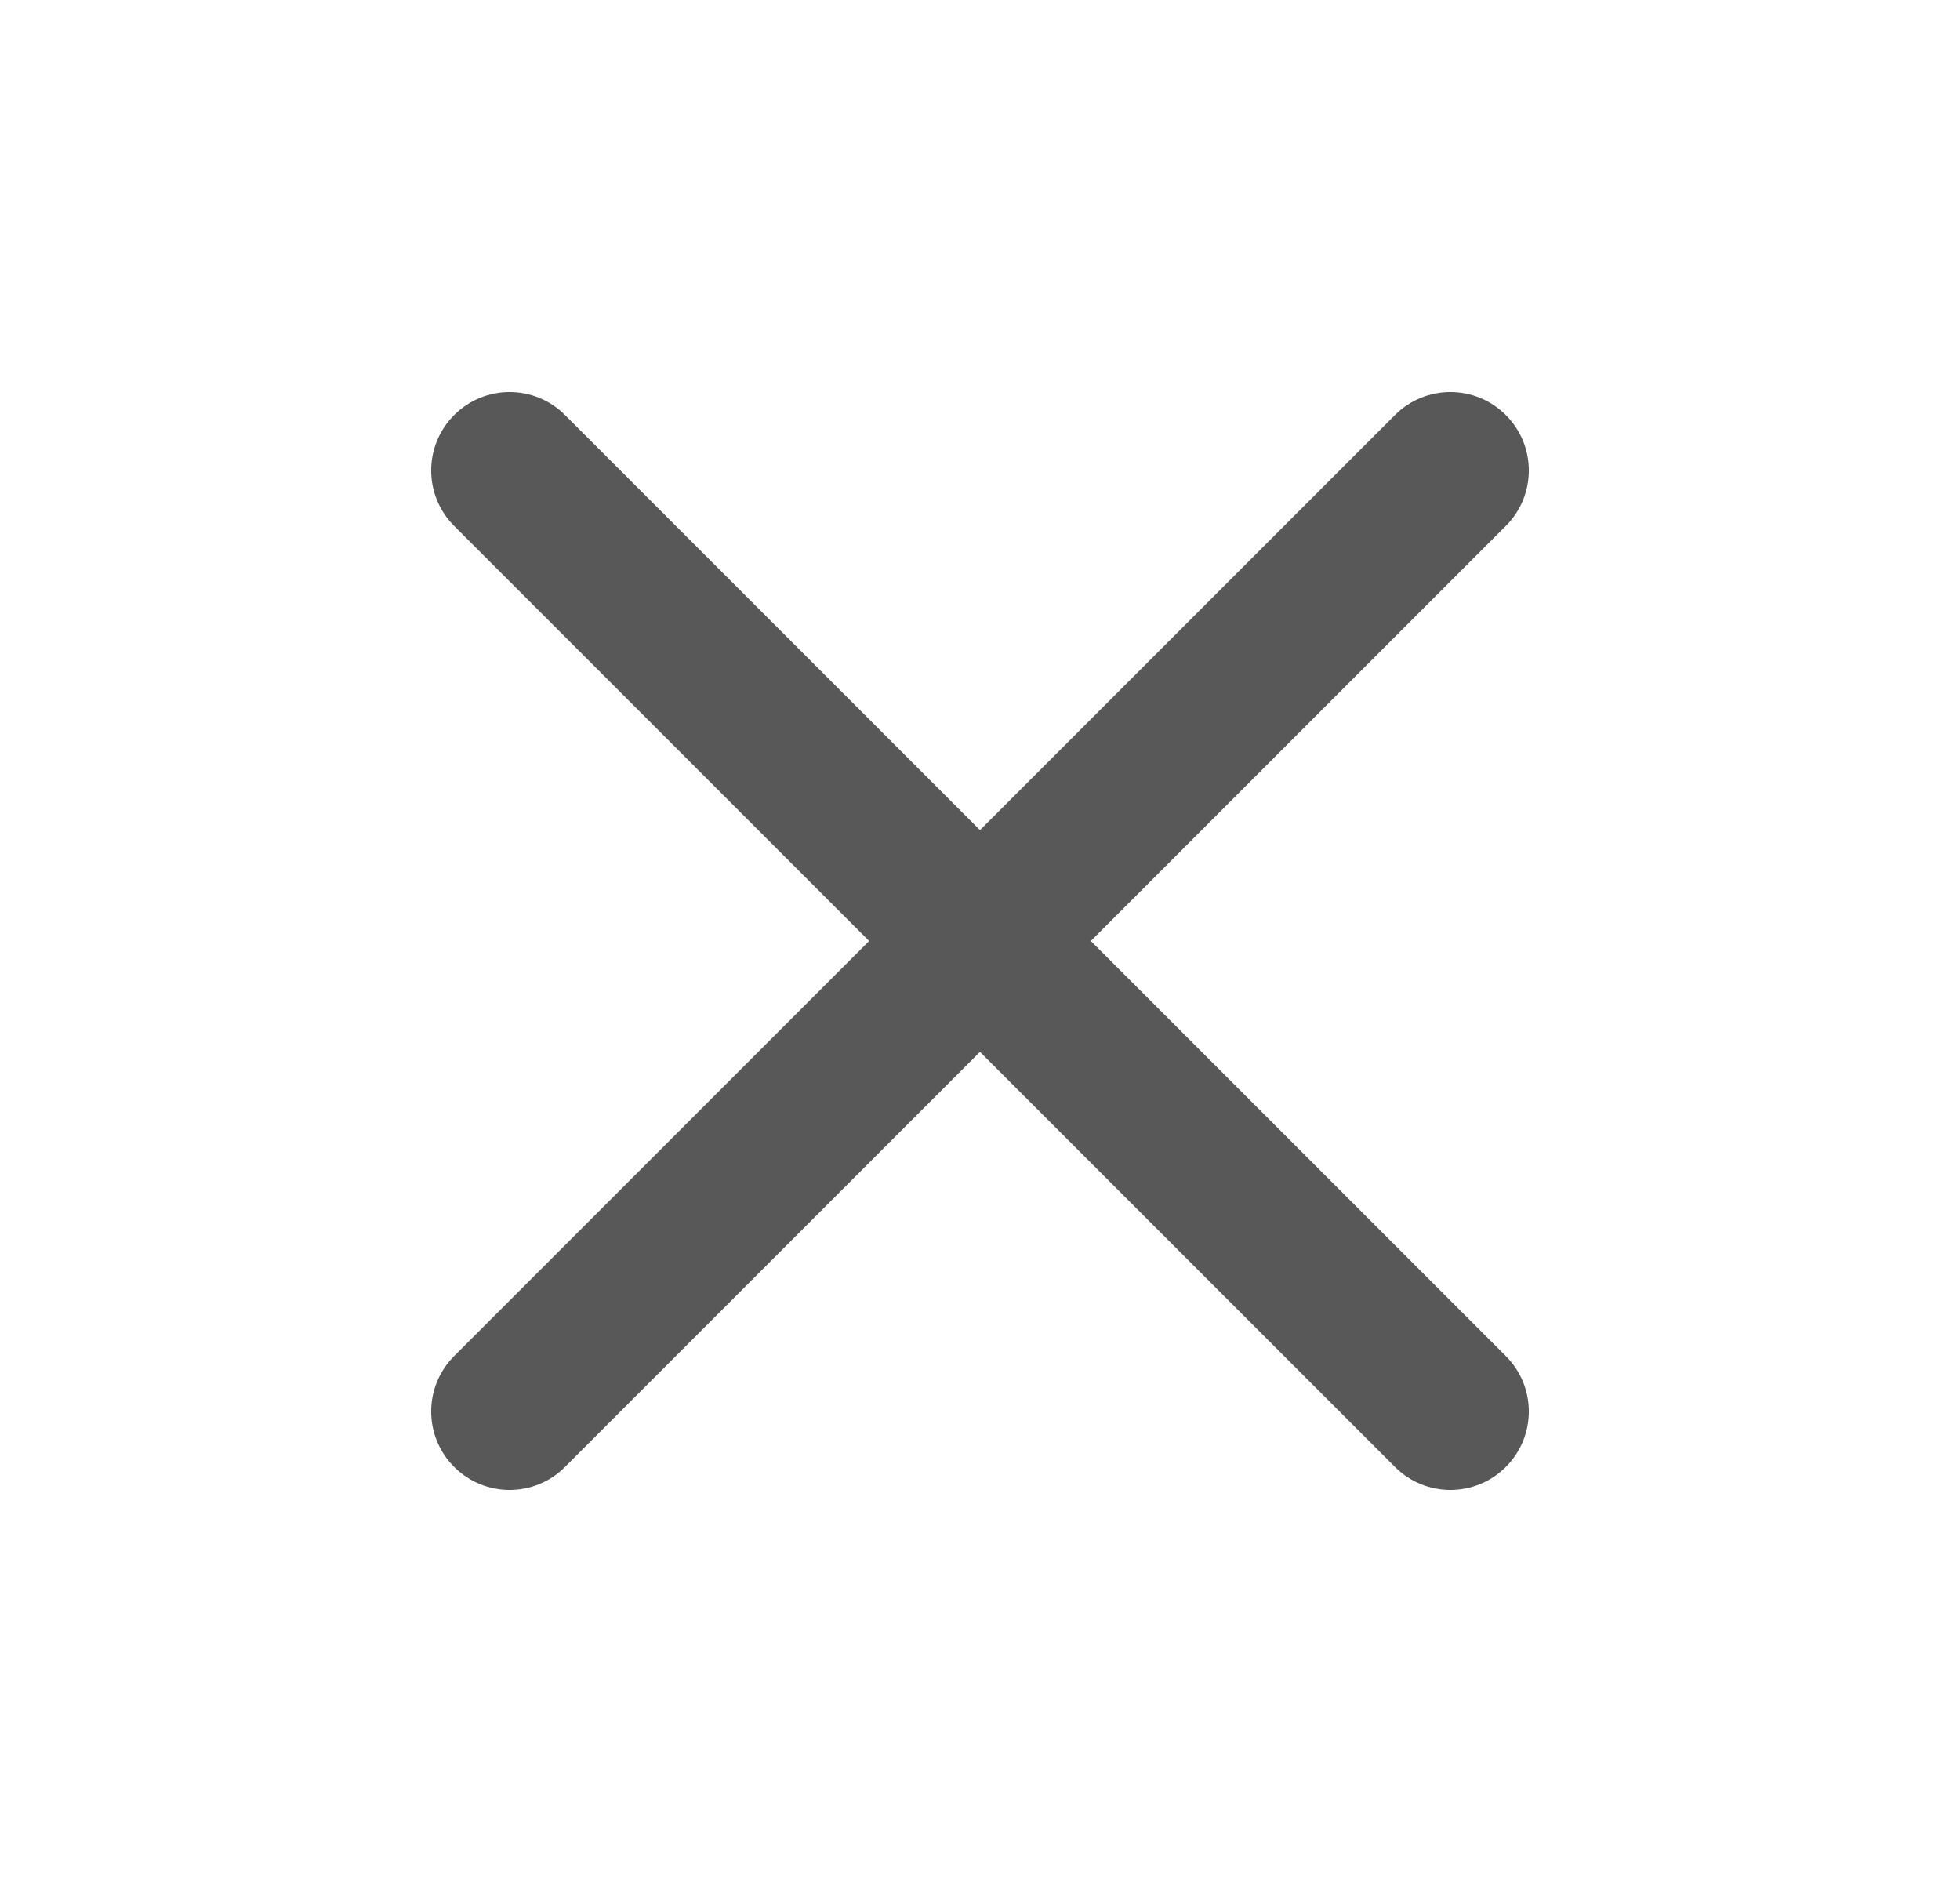
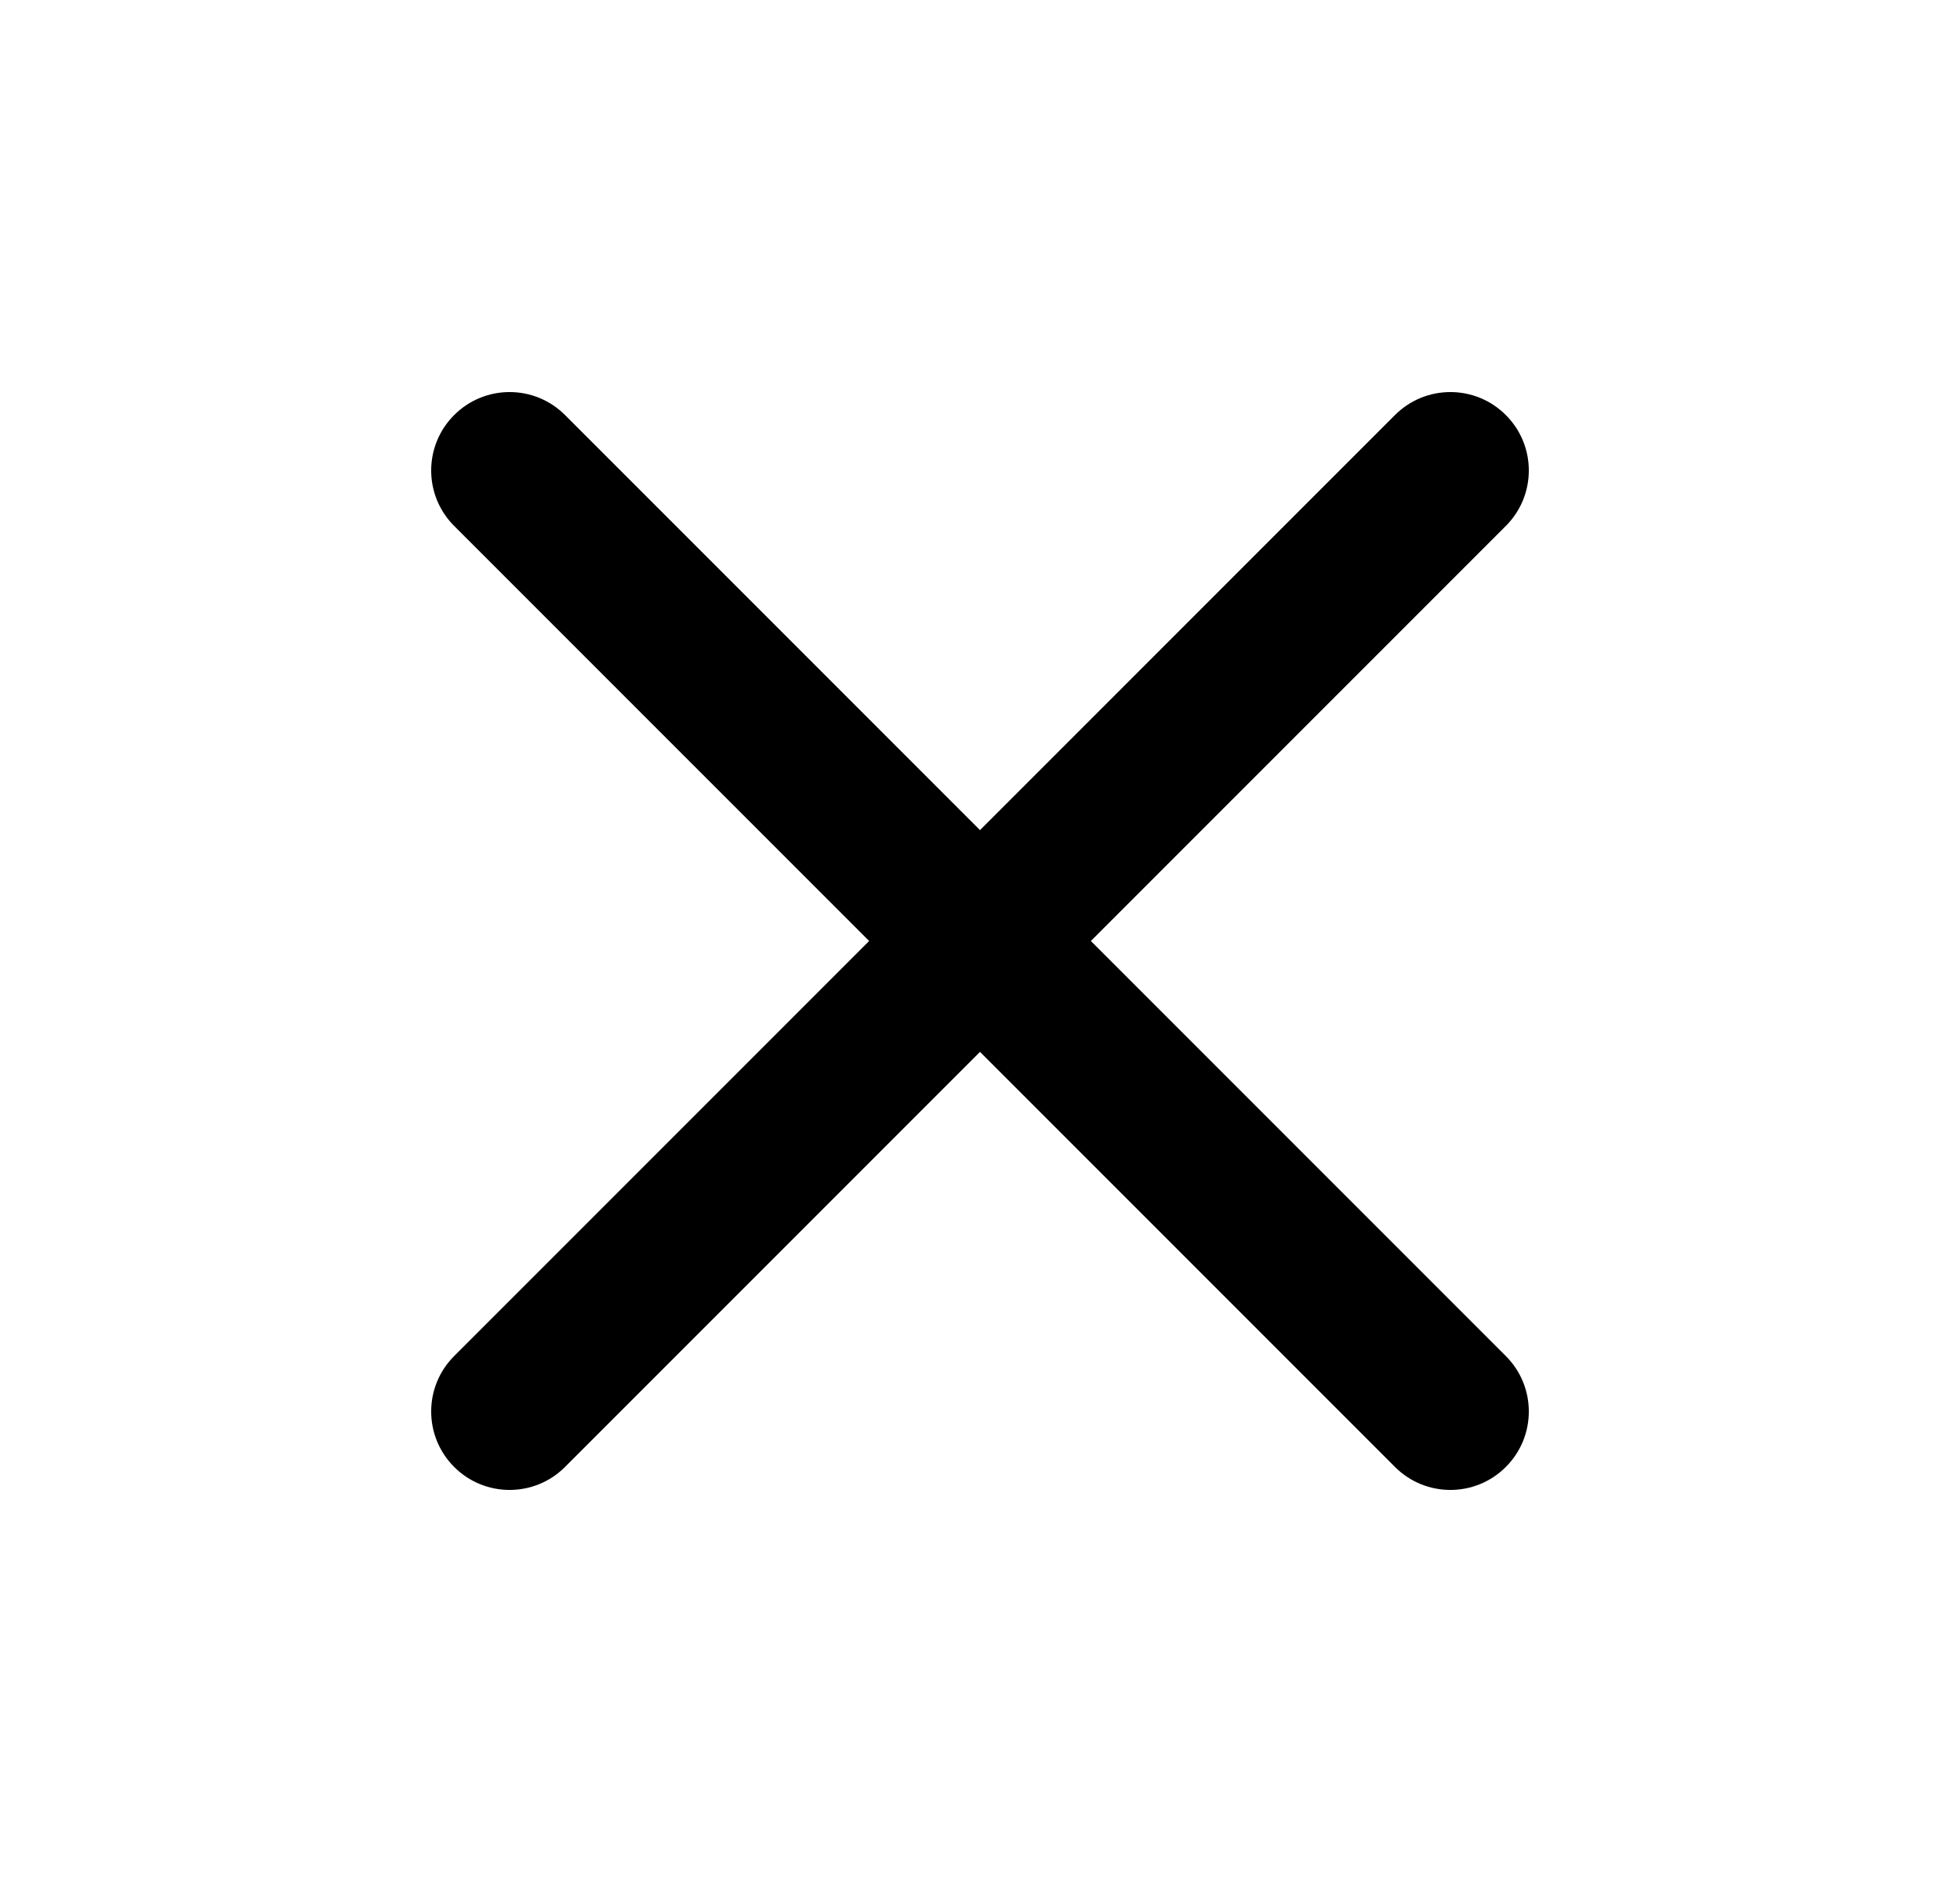
<svg xmlns="http://www.w3.org/2000/svg" width="50px" height="48px" viewBox="0 0 24 24" fill="none">
-   <path fill-rule="evenodd" clip-rule="evenodd" d="M5.293 5.293C5.683 4.902 6.317 4.902 6.707 5.293L12 10.586L17.293 5.293C17.683 4.902 18.317 4.902 18.707 5.293C19.098 5.683 19.098 6.317 18.707 6.707L13.414 12L18.707 17.293C19.098 17.683 19.098 18.317 18.707 18.707C18.317 19.098 17.683 19.098 17.293 18.707L12 13.414L6.707 18.707C6.317 19.098 5.683 19.098 5.293 18.707C4.902 18.317 4.902 17.683 5.293 17.293L10.586 12L5.293 6.707C4.902 6.317 4.902 5.683 5.293 5.293Z" fill="rgb(88, 88, 88)" />
+   <path fill-rule="evenodd" clip-rule="evenodd" d="M5.293 5.293C5.683 4.902 6.317 4.902 6.707 5.293L12 10.586L17.293 5.293C17.683 4.902 18.317 4.902 18.707 5.293C19.098 5.683 19.098 6.317 18.707 6.707L13.414 12L18.707 17.293C19.098 17.683 19.098 18.317 18.707 18.707C18.317 19.098 17.683 19.098 17.293 18.707L12 13.414L6.707 18.707C6.317 19.098 5.683 19.098 5.293 18.707C4.902 18.317 4.902 17.683 5.293 17.293L10.586 12L5.293 6.707C4.902 6.317 4.902 5.683 5.293 5.293Z" fill="black" />
</svg>
